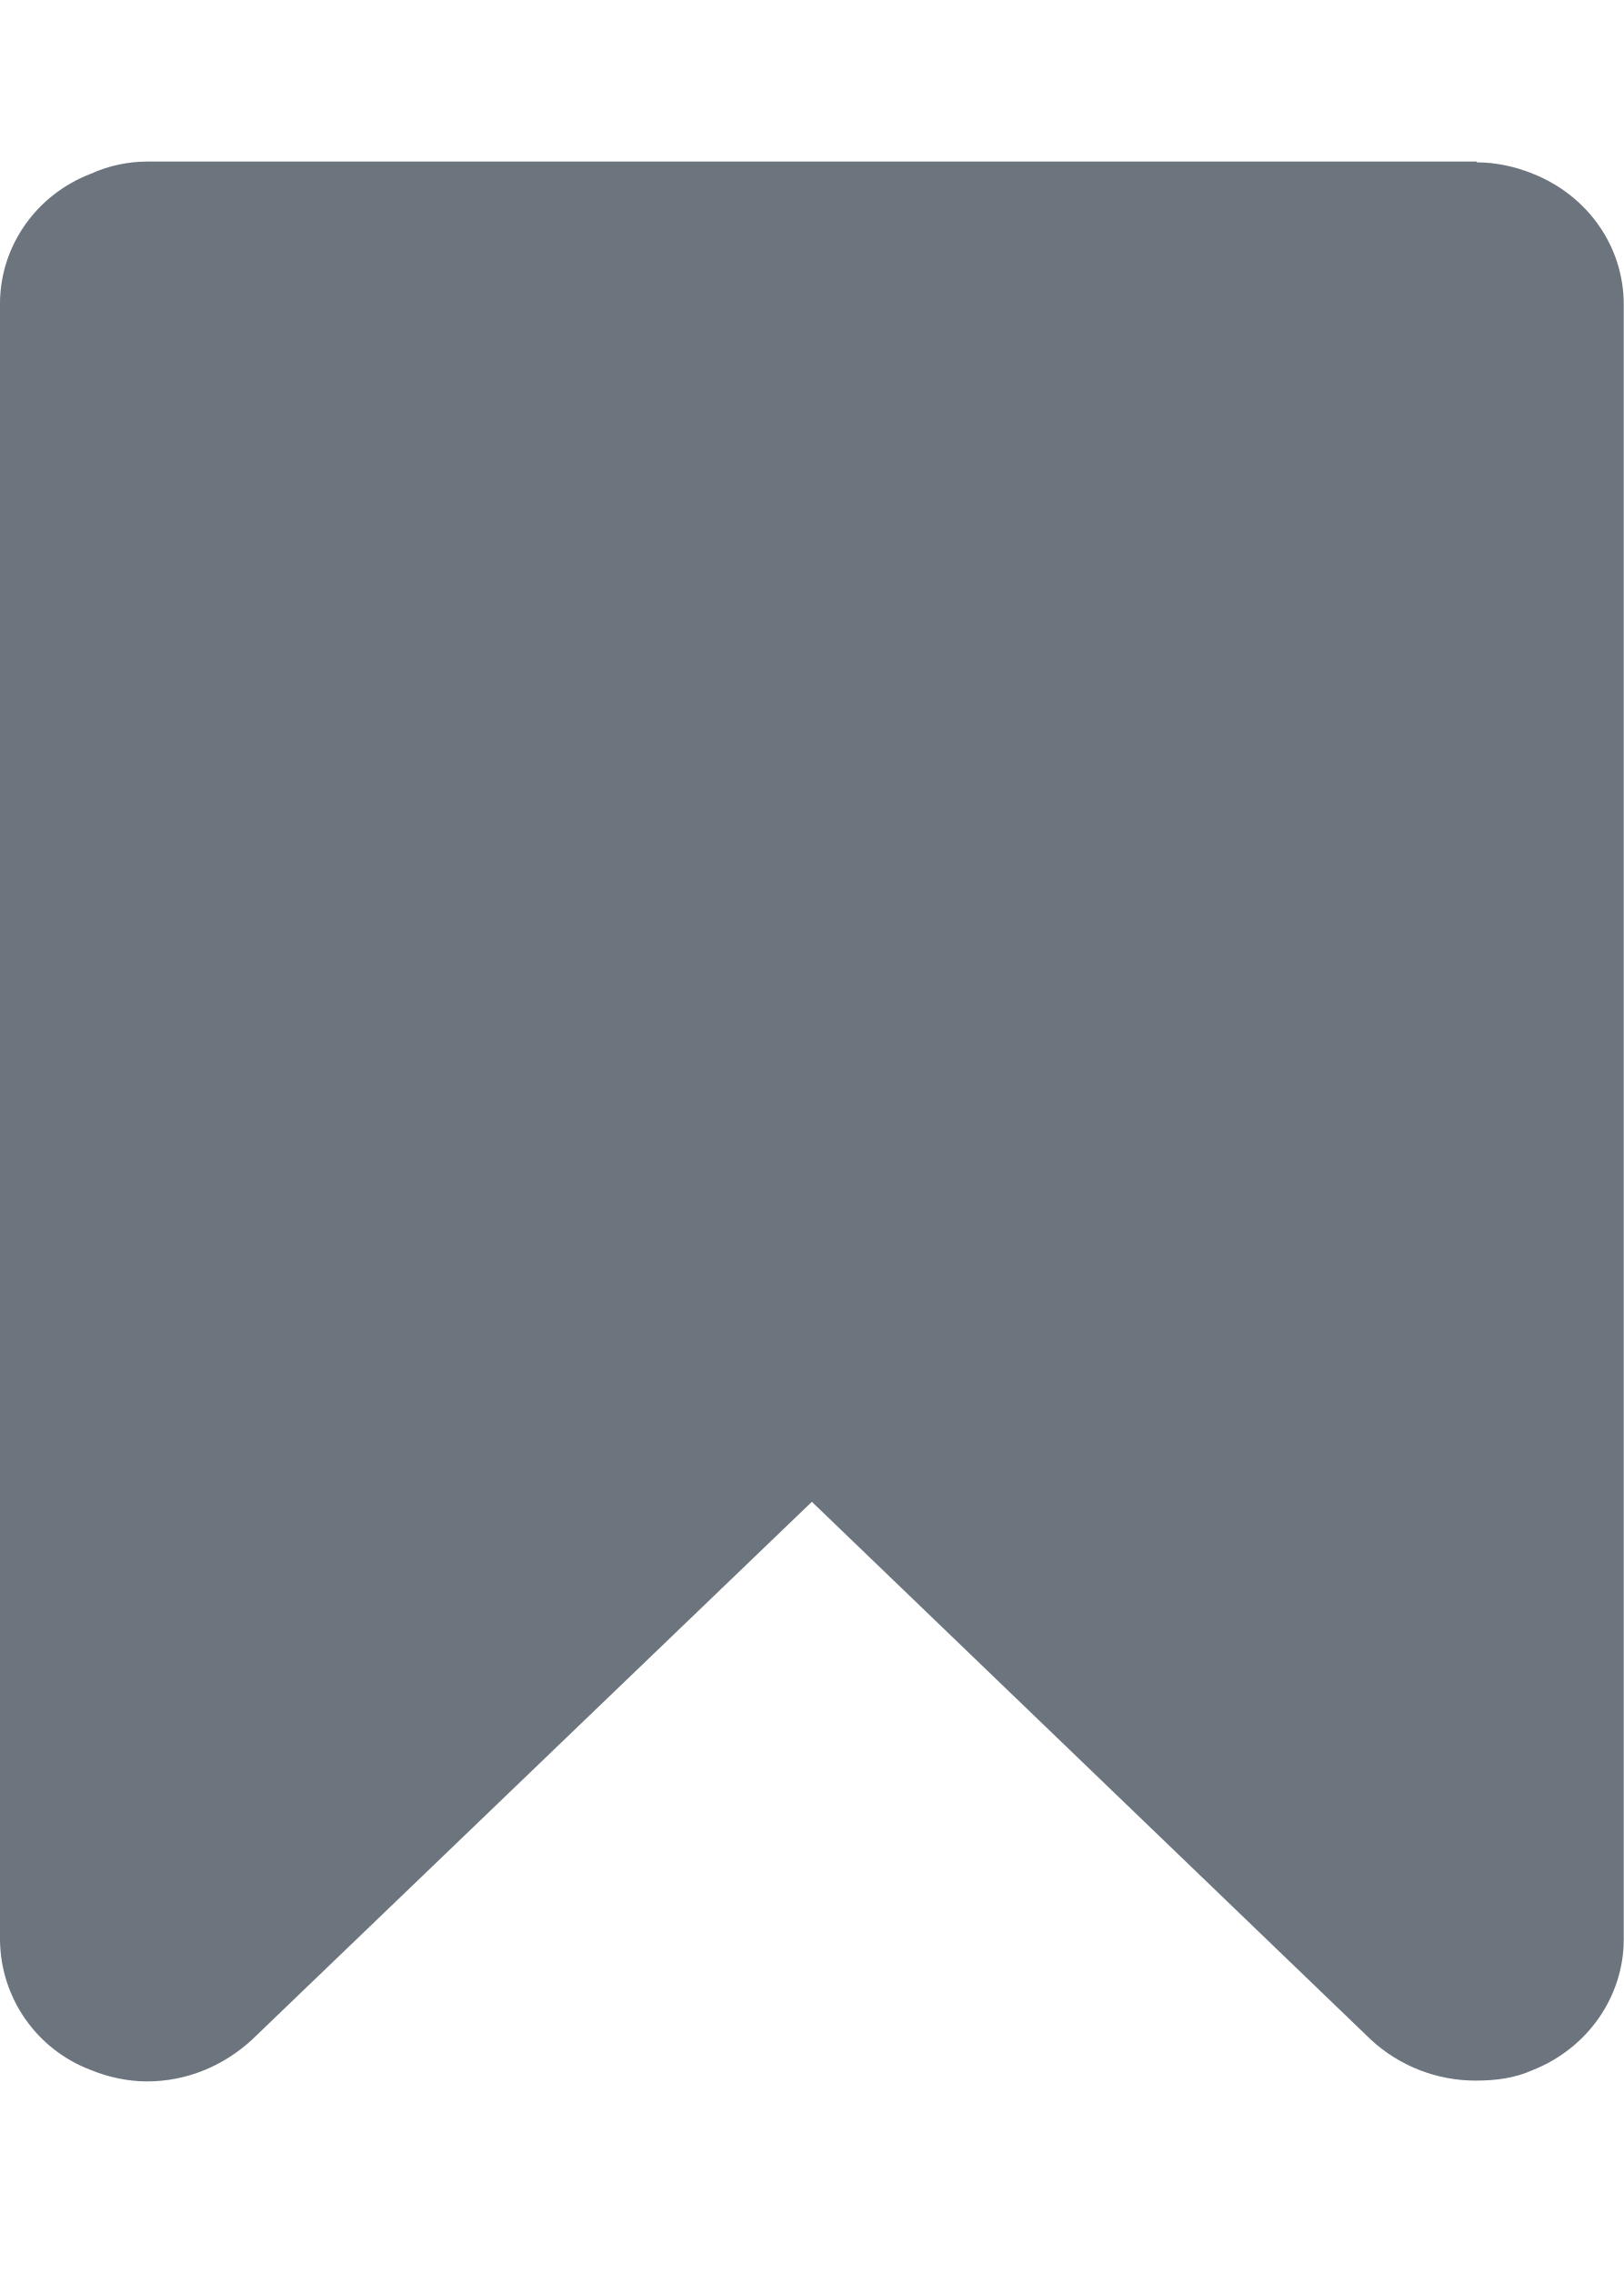
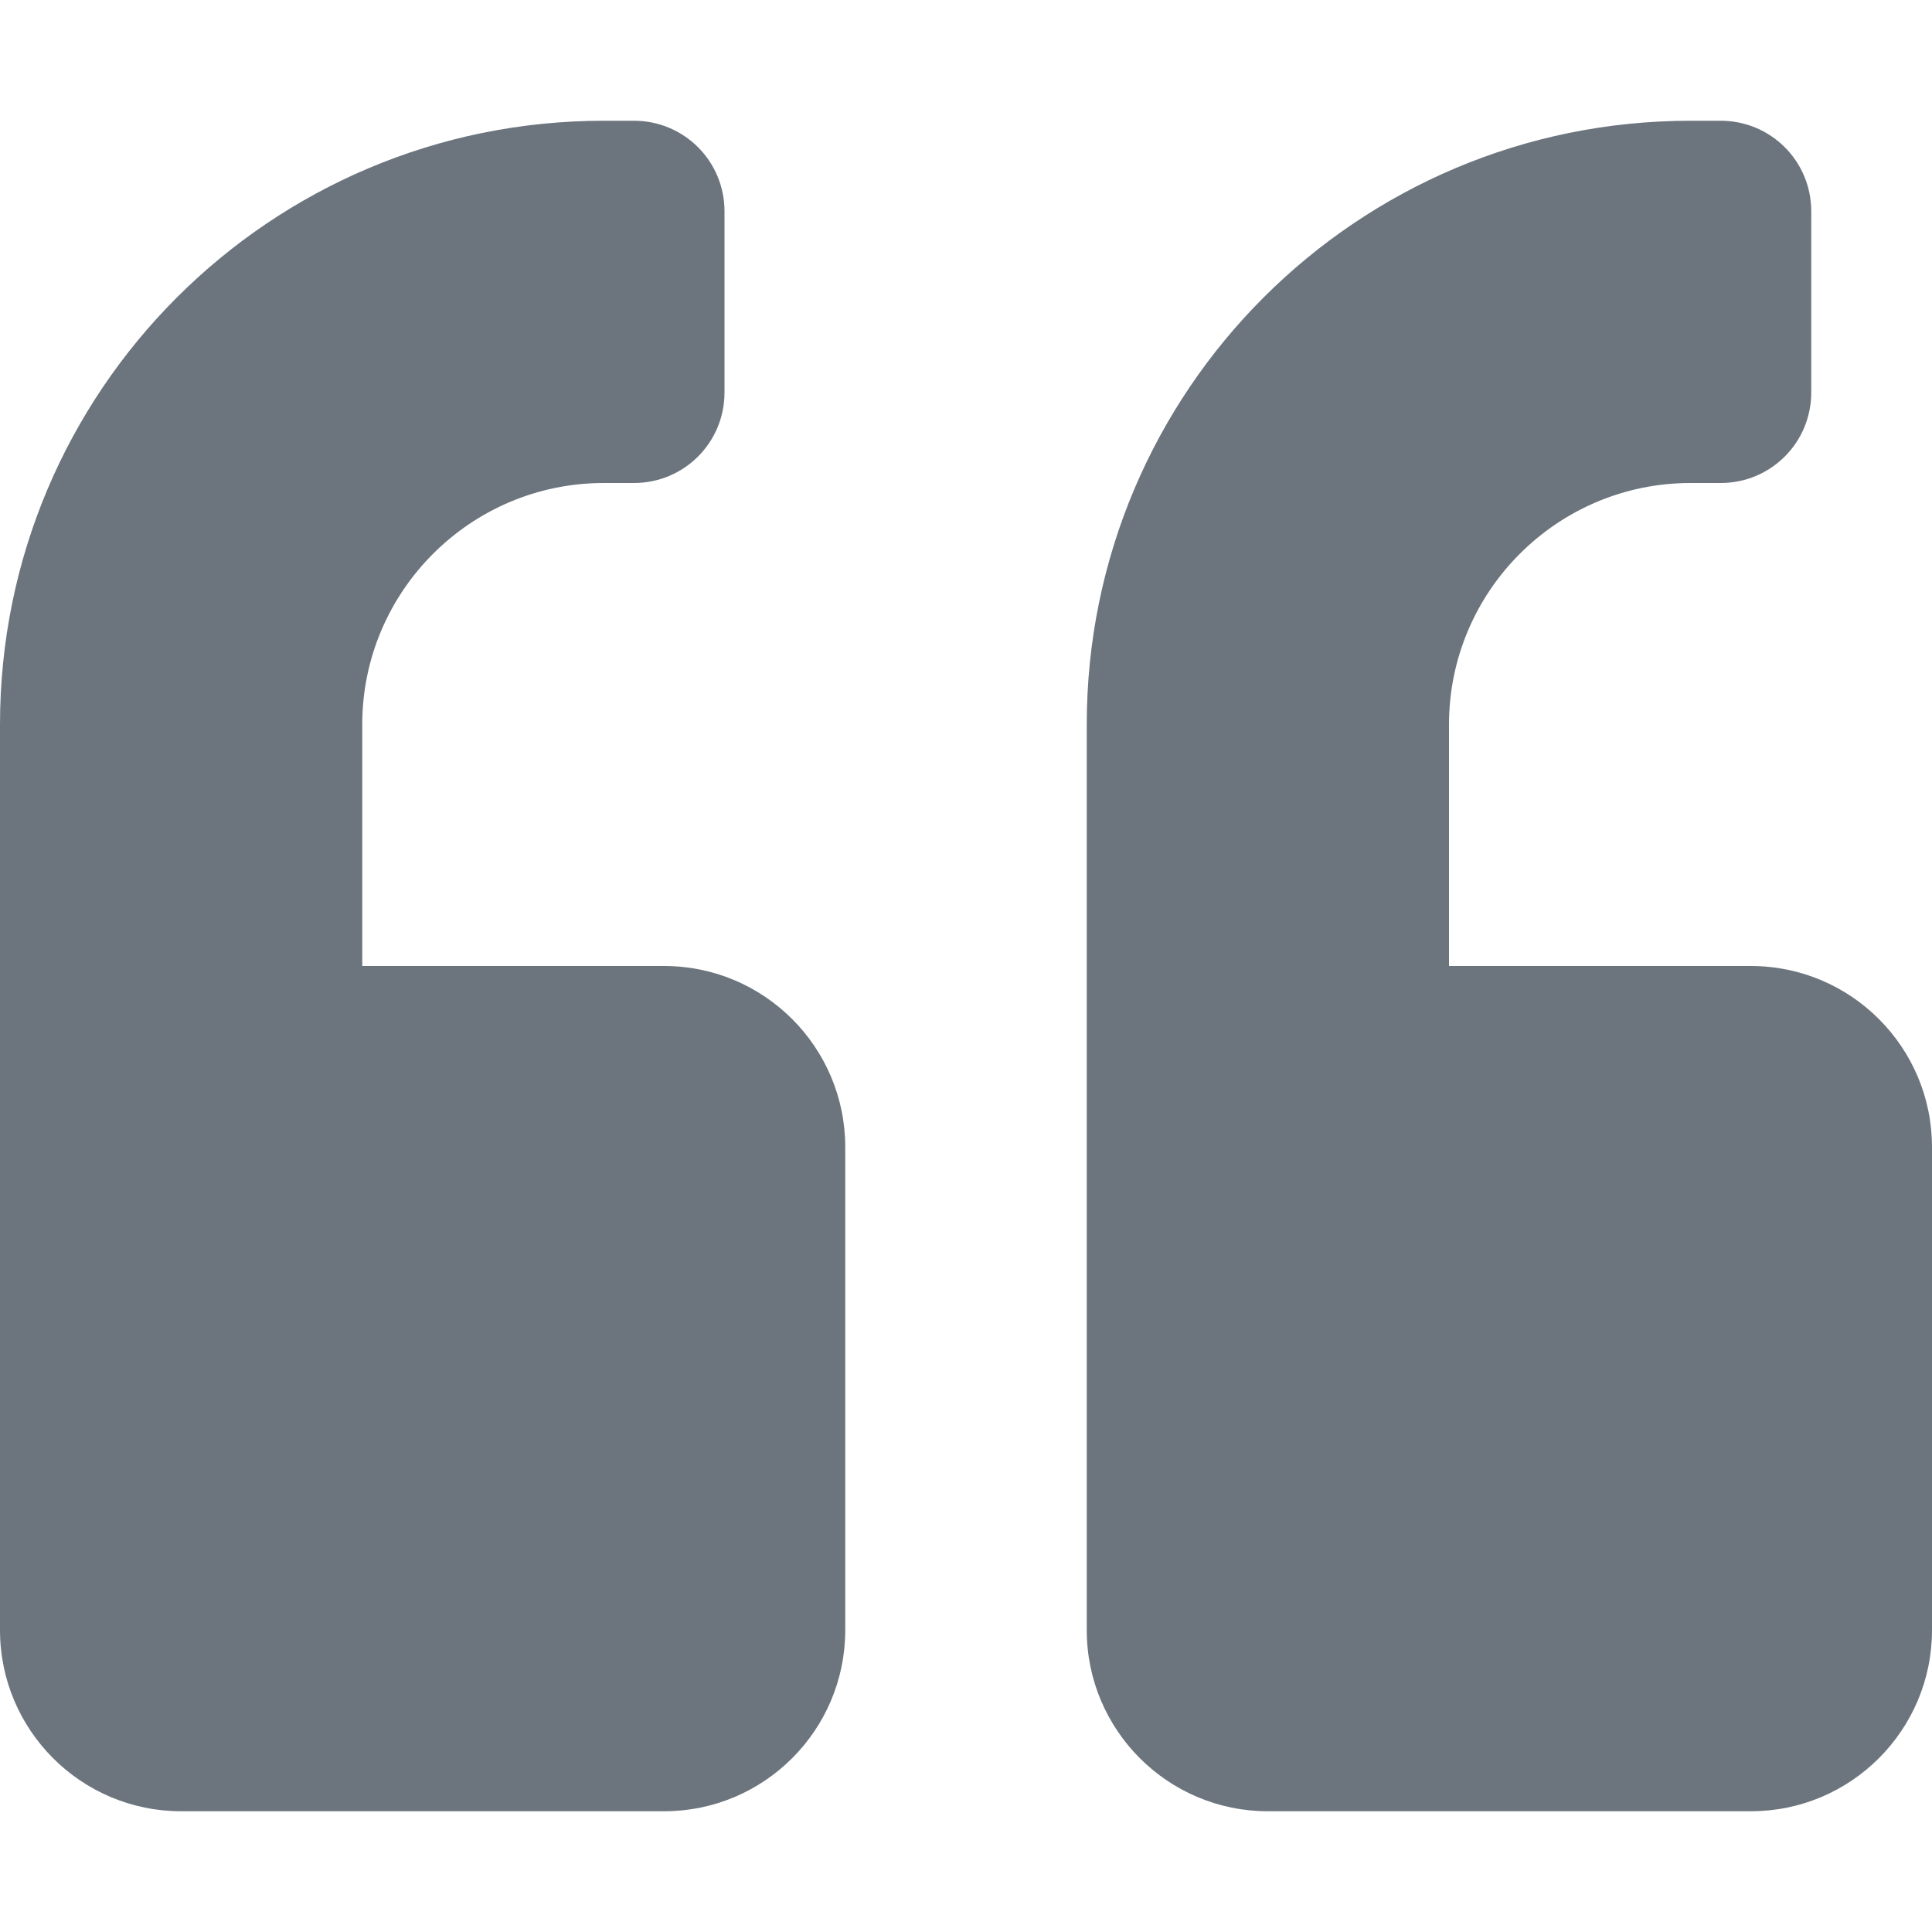
- <svg xmlns="http://www.w3.org/2000/svg" viewBox="0 0 20 28" aria-labelledby="aria-label-bookmark">
-   <path fill="#6c757d" d="M18.19 2c.23 0 .47.05.69.14.68.27 1.12.9 1.12 1.61v20.14c0 .7-.44 1.34-1.12 1.61-.22.1-.46.13-.7.13a1.9 1.9 0 0 1-1.29-.5L10 18.5l-6.9 6.63c-.35.32-.8.51-1.29.51-.23 0-.47-.05-.69-.14A1.73 1.73 0 0 1 0 23.9V3.74c0-.7.44-1.34 1.12-1.6.22-.1.46-.15.7-.15h16.37z" />
+ <svg xmlns="http://www.w3.org/2000/svg" version="1.1" width="32" height="32" viewBox="0 0 32 32">
+   <path fill="#6c757d" d="M29 16h-5v-4c0-2.206 1.794-4 4-4h0.5c0.831 0 1.5-0.669 1.5-1.5v-3c0-0.831-0.669-1.5-1.5-1.5h-0.5c-5.525 0-10 4.475-10 10v15c0 1.656 1.344 3 3 3h8c1.656 0 3-1.344 3-3v-8c0-1.656-1.344-3-3-3zM11 16h-5v-4c0-2.206 1.794-4 4-4h0.5c0.831 0 1.5-0.669 1.5-1.5v-3c0-0.831-0.669-1.5-1.5-1.5h-0.5c-5.525 0-10 4.475-10 10v15c0 1.656 1.344 3 3 3h8c1.656 0 3-1.344 3-3v-8c0-1.656-1.344-3-3-3z" />
</svg>
